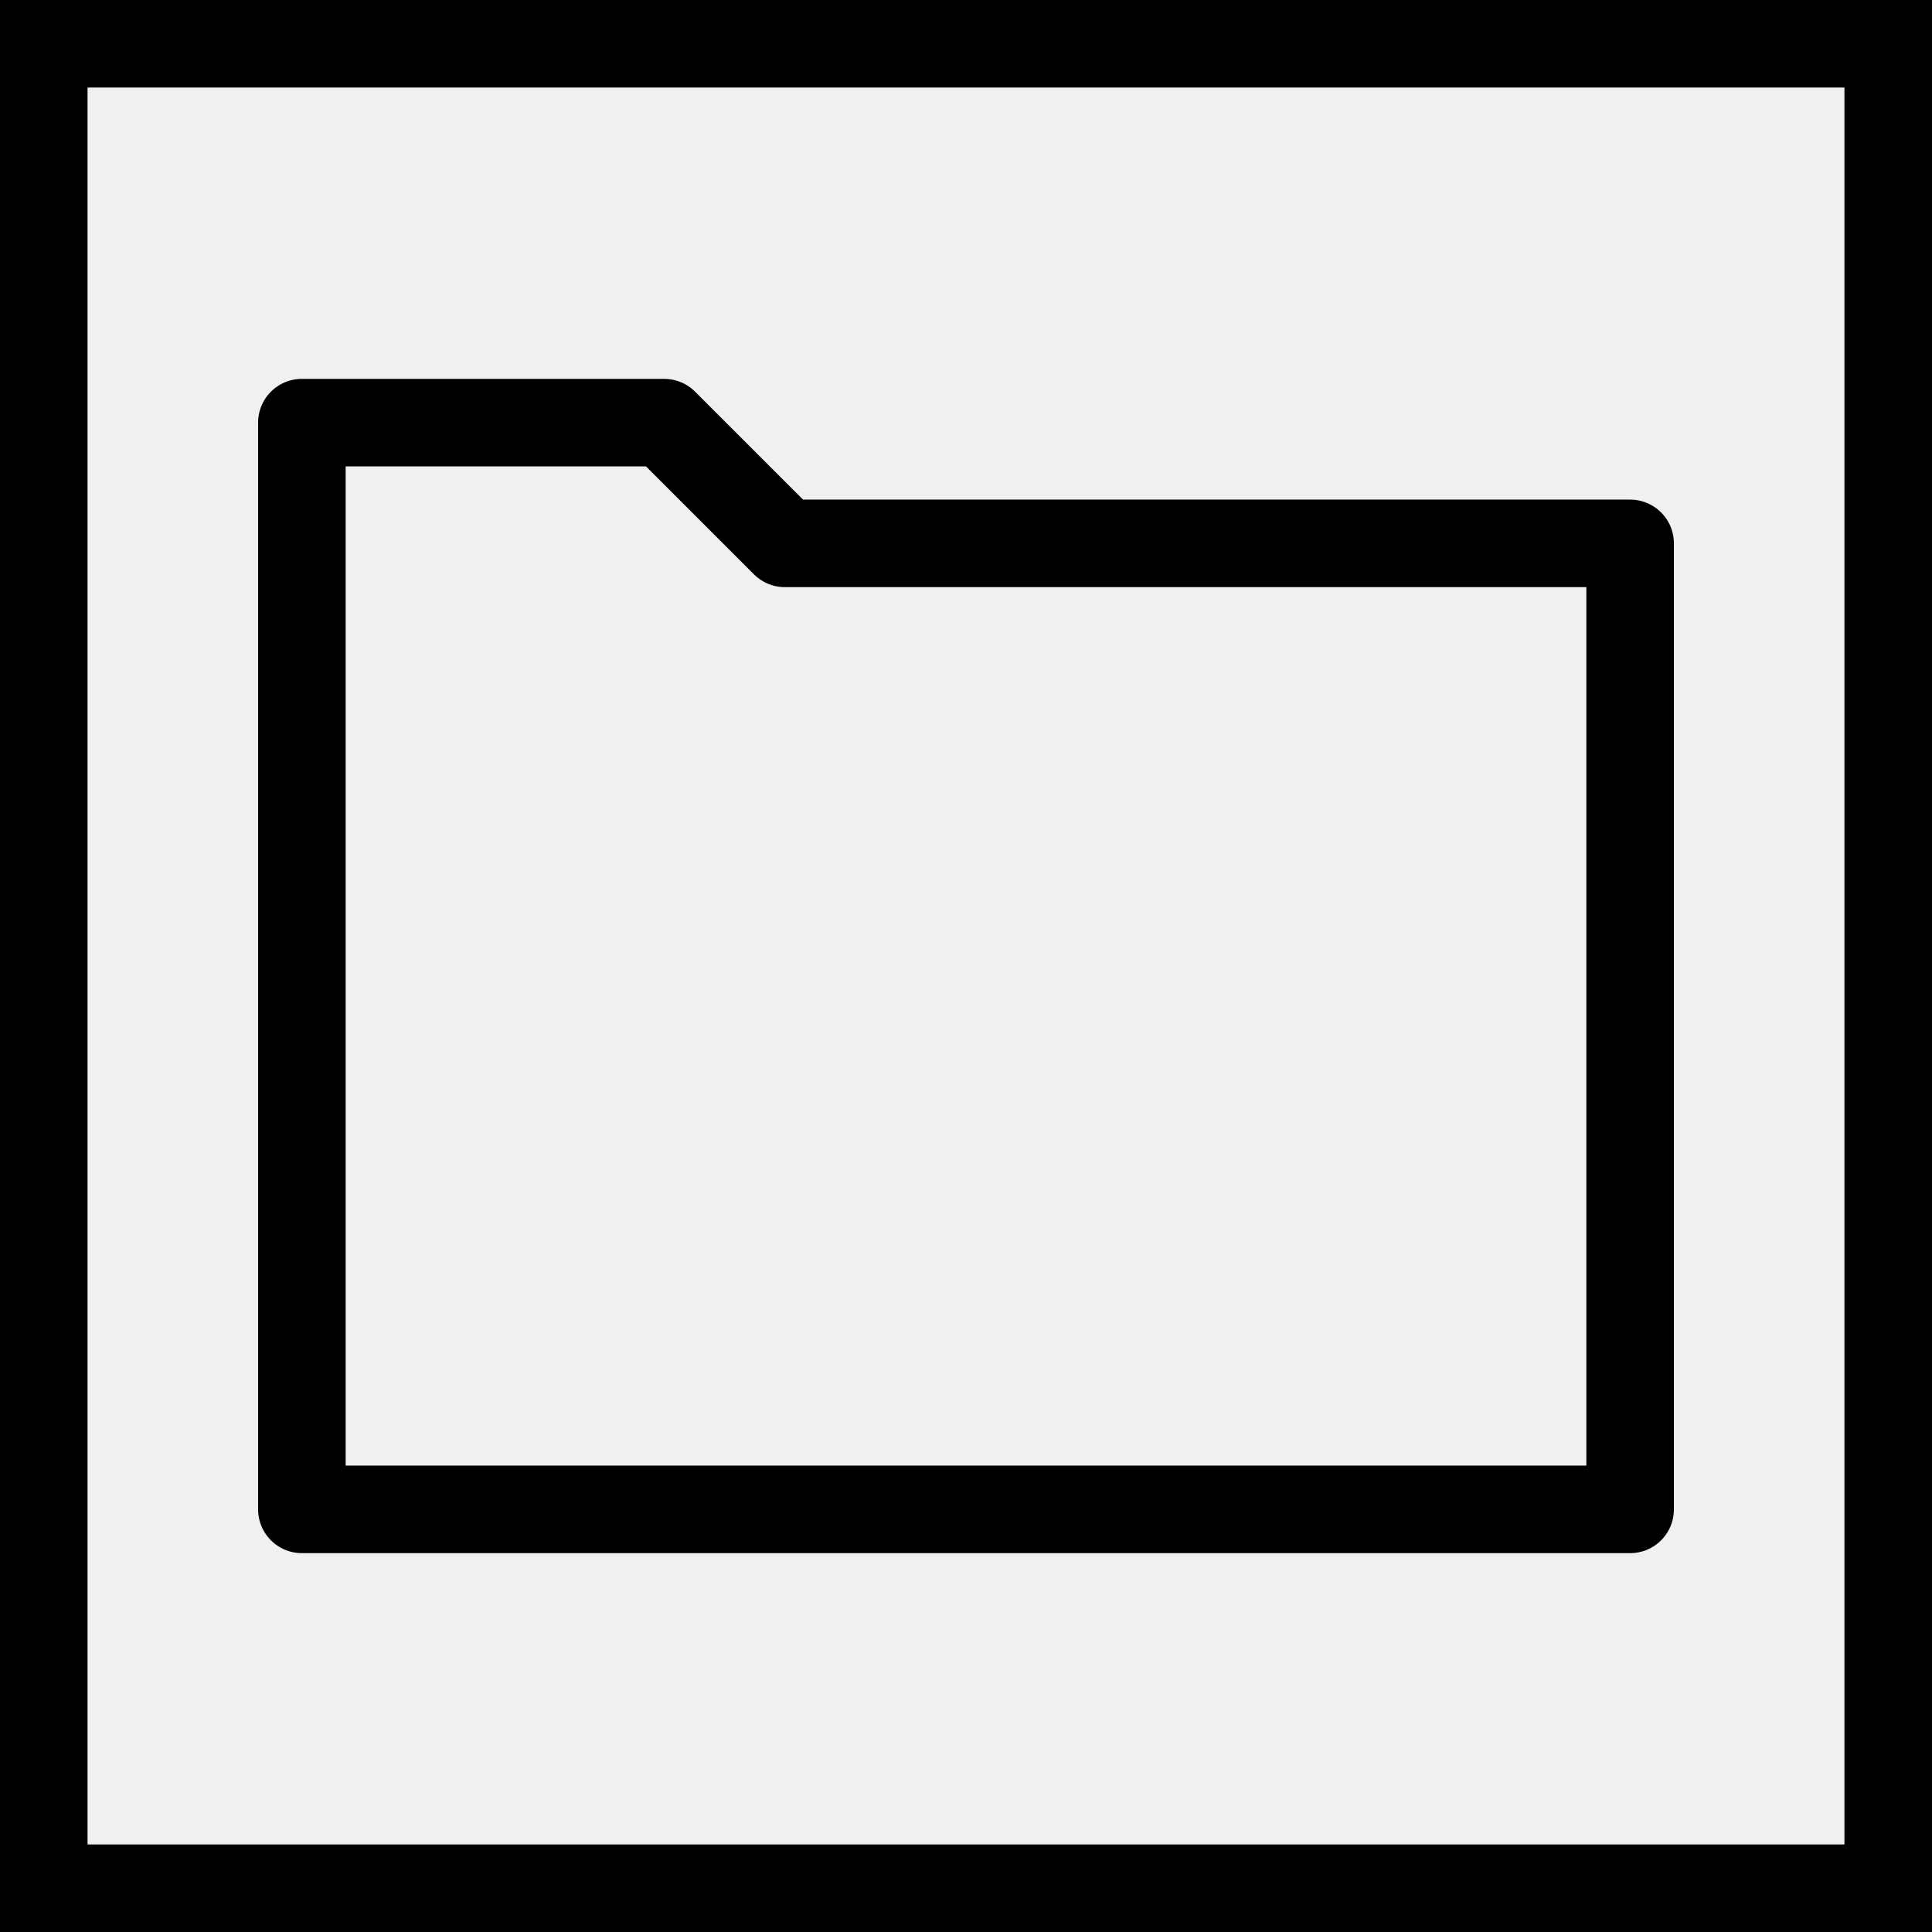
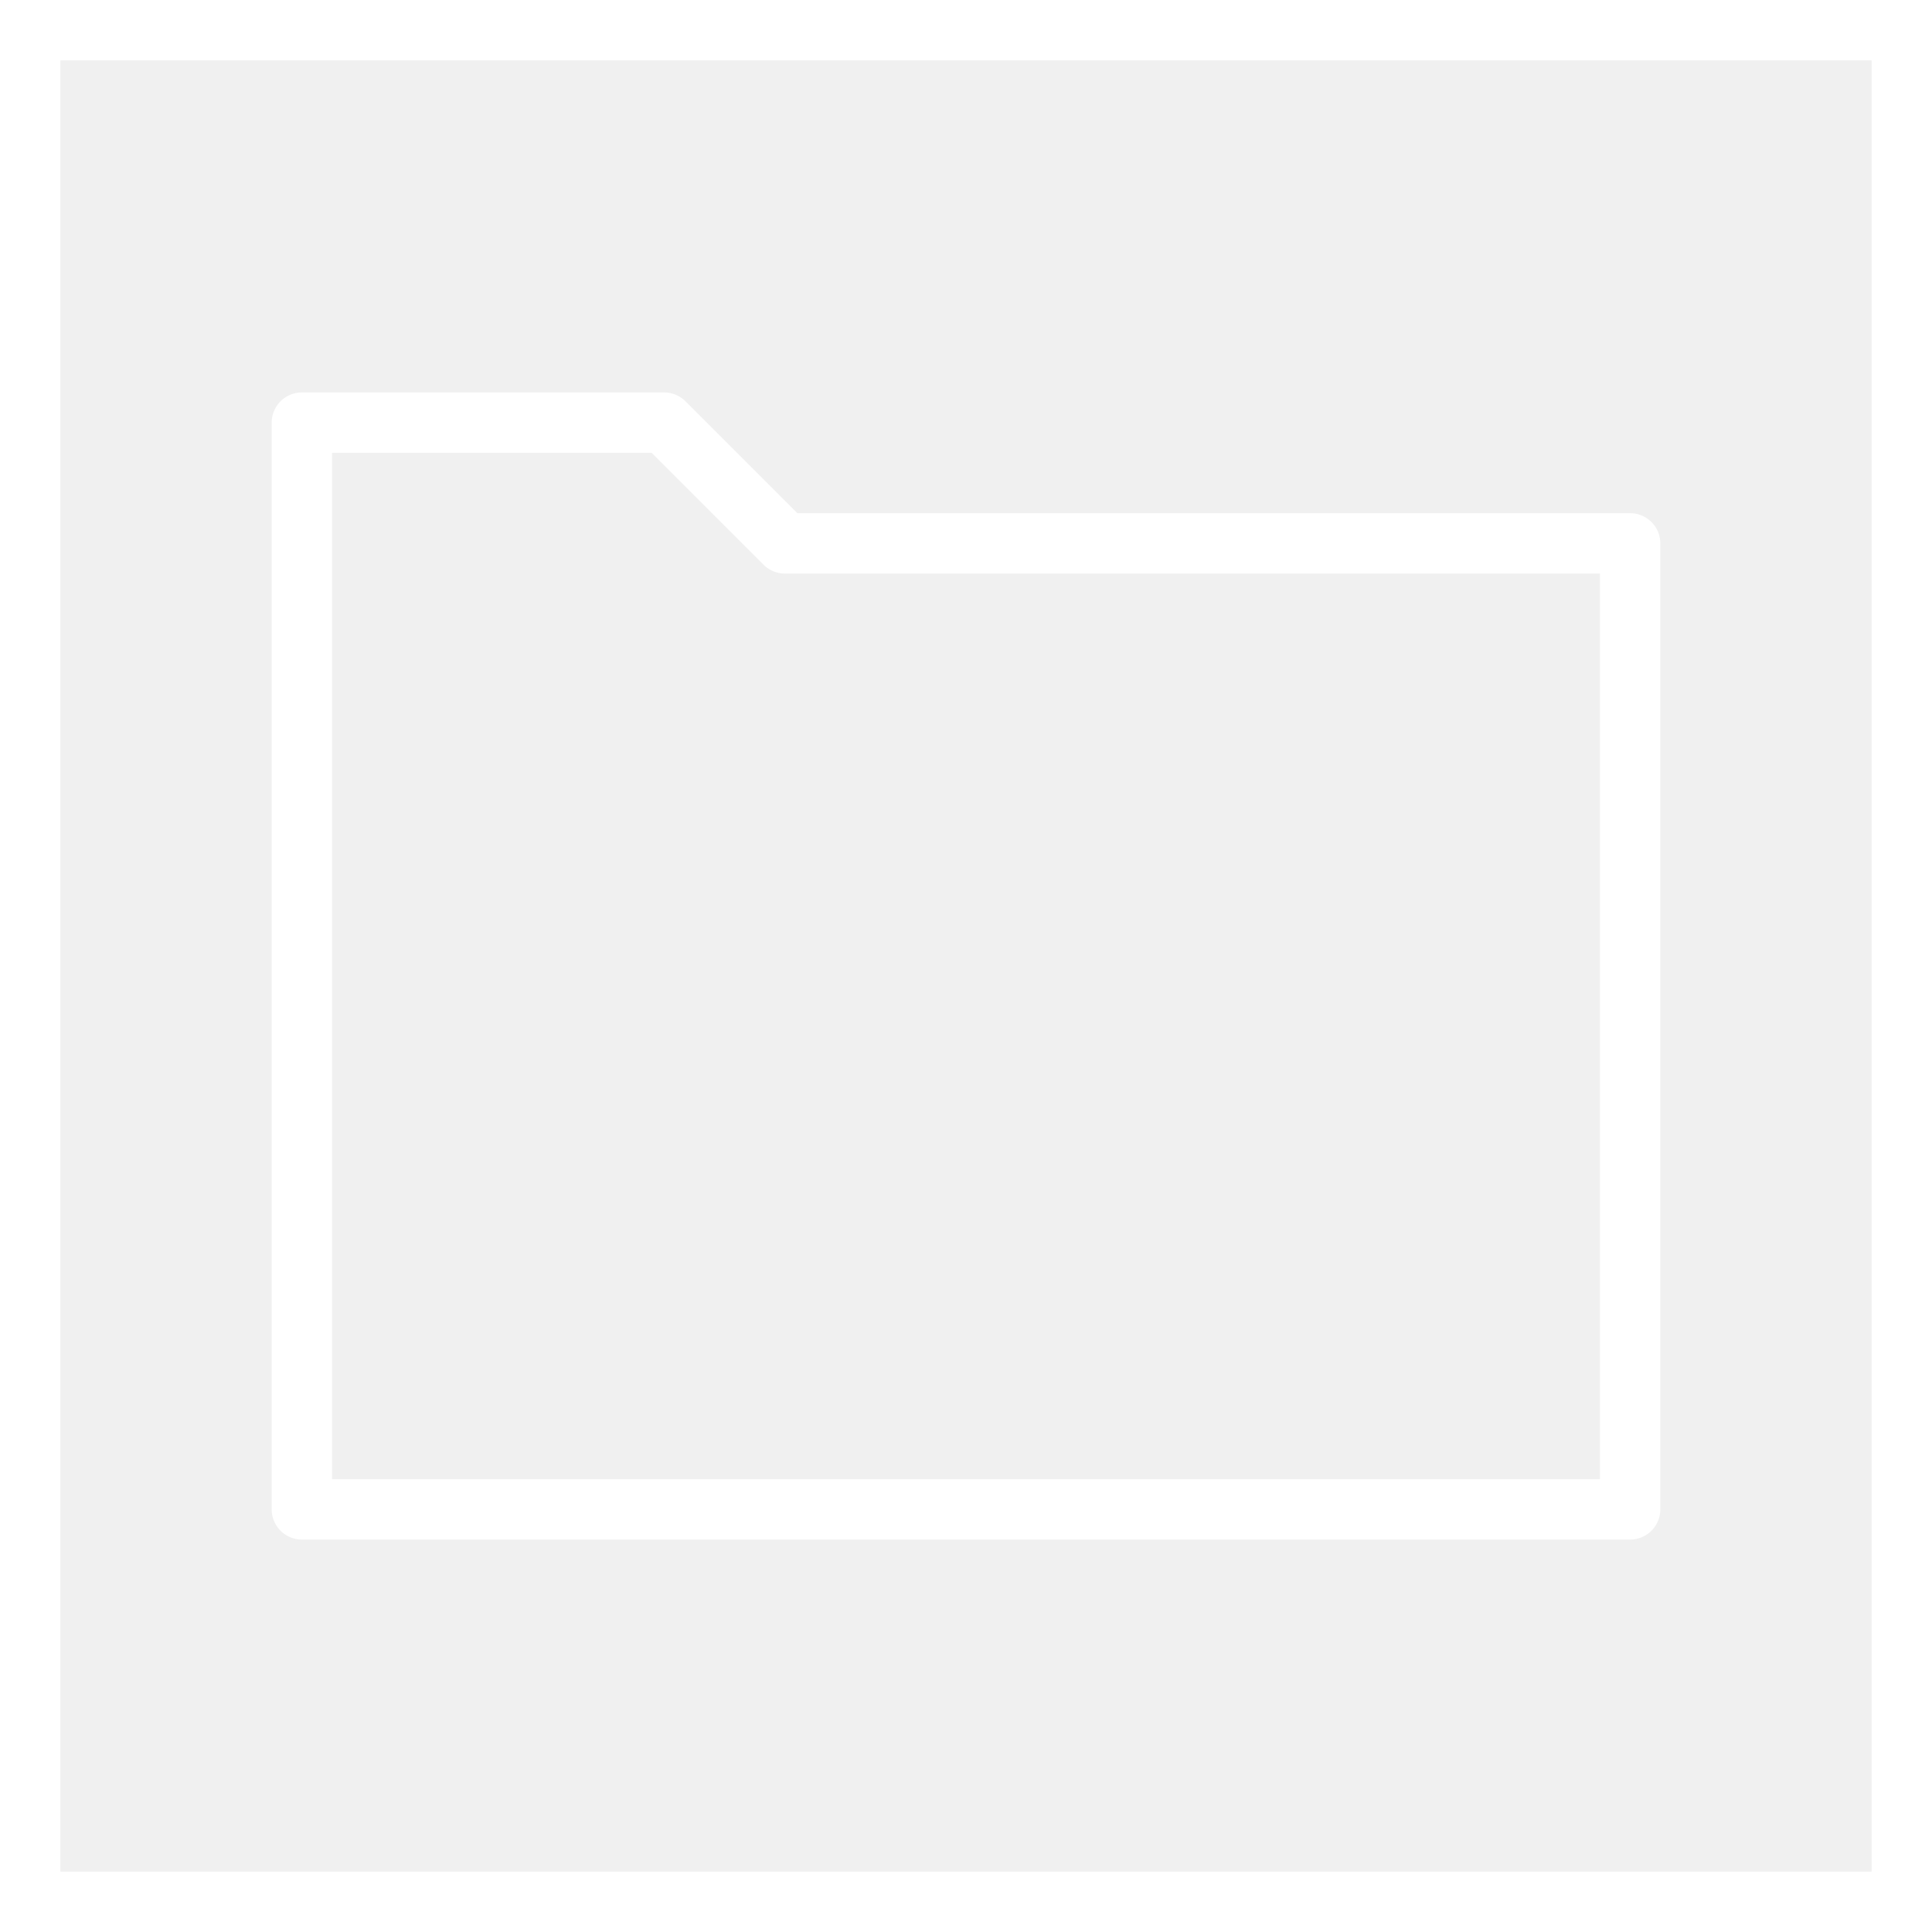
<svg xmlns="http://www.w3.org/2000/svg" id="cat-pg" viewBox="0 0 32 32">
  <defs>
-     <style>.cls-1{fill:none;stroke:#000;stroke-linejoin:round;stroke-width:1.45px;}</style>
+     <style>.cls-1{fill:#fff;}.cls-2{fill:none;stroke:#fff;stroke-linejoin:round;}</style>
  </defs>
-   <path d="M30.55,1.45v29.1H1.45V1.45h29.1M32,0H0V32H32V0Z" />
-   <polygon class="cls-1" points="19.04 9 13 9 11 7 5 7 5 9 5 25 27 25 27 9 19.04 9" />
+   <path class="cls-1" d="M31,1V31H1V1H31m1-1H0V32H32V0Z" />
+   <polygon class="cls-2" points="19.04 9 13 9 11 7 5 7 5 9 5 25 27 25 27 9 19.04 9" />
</svg>
